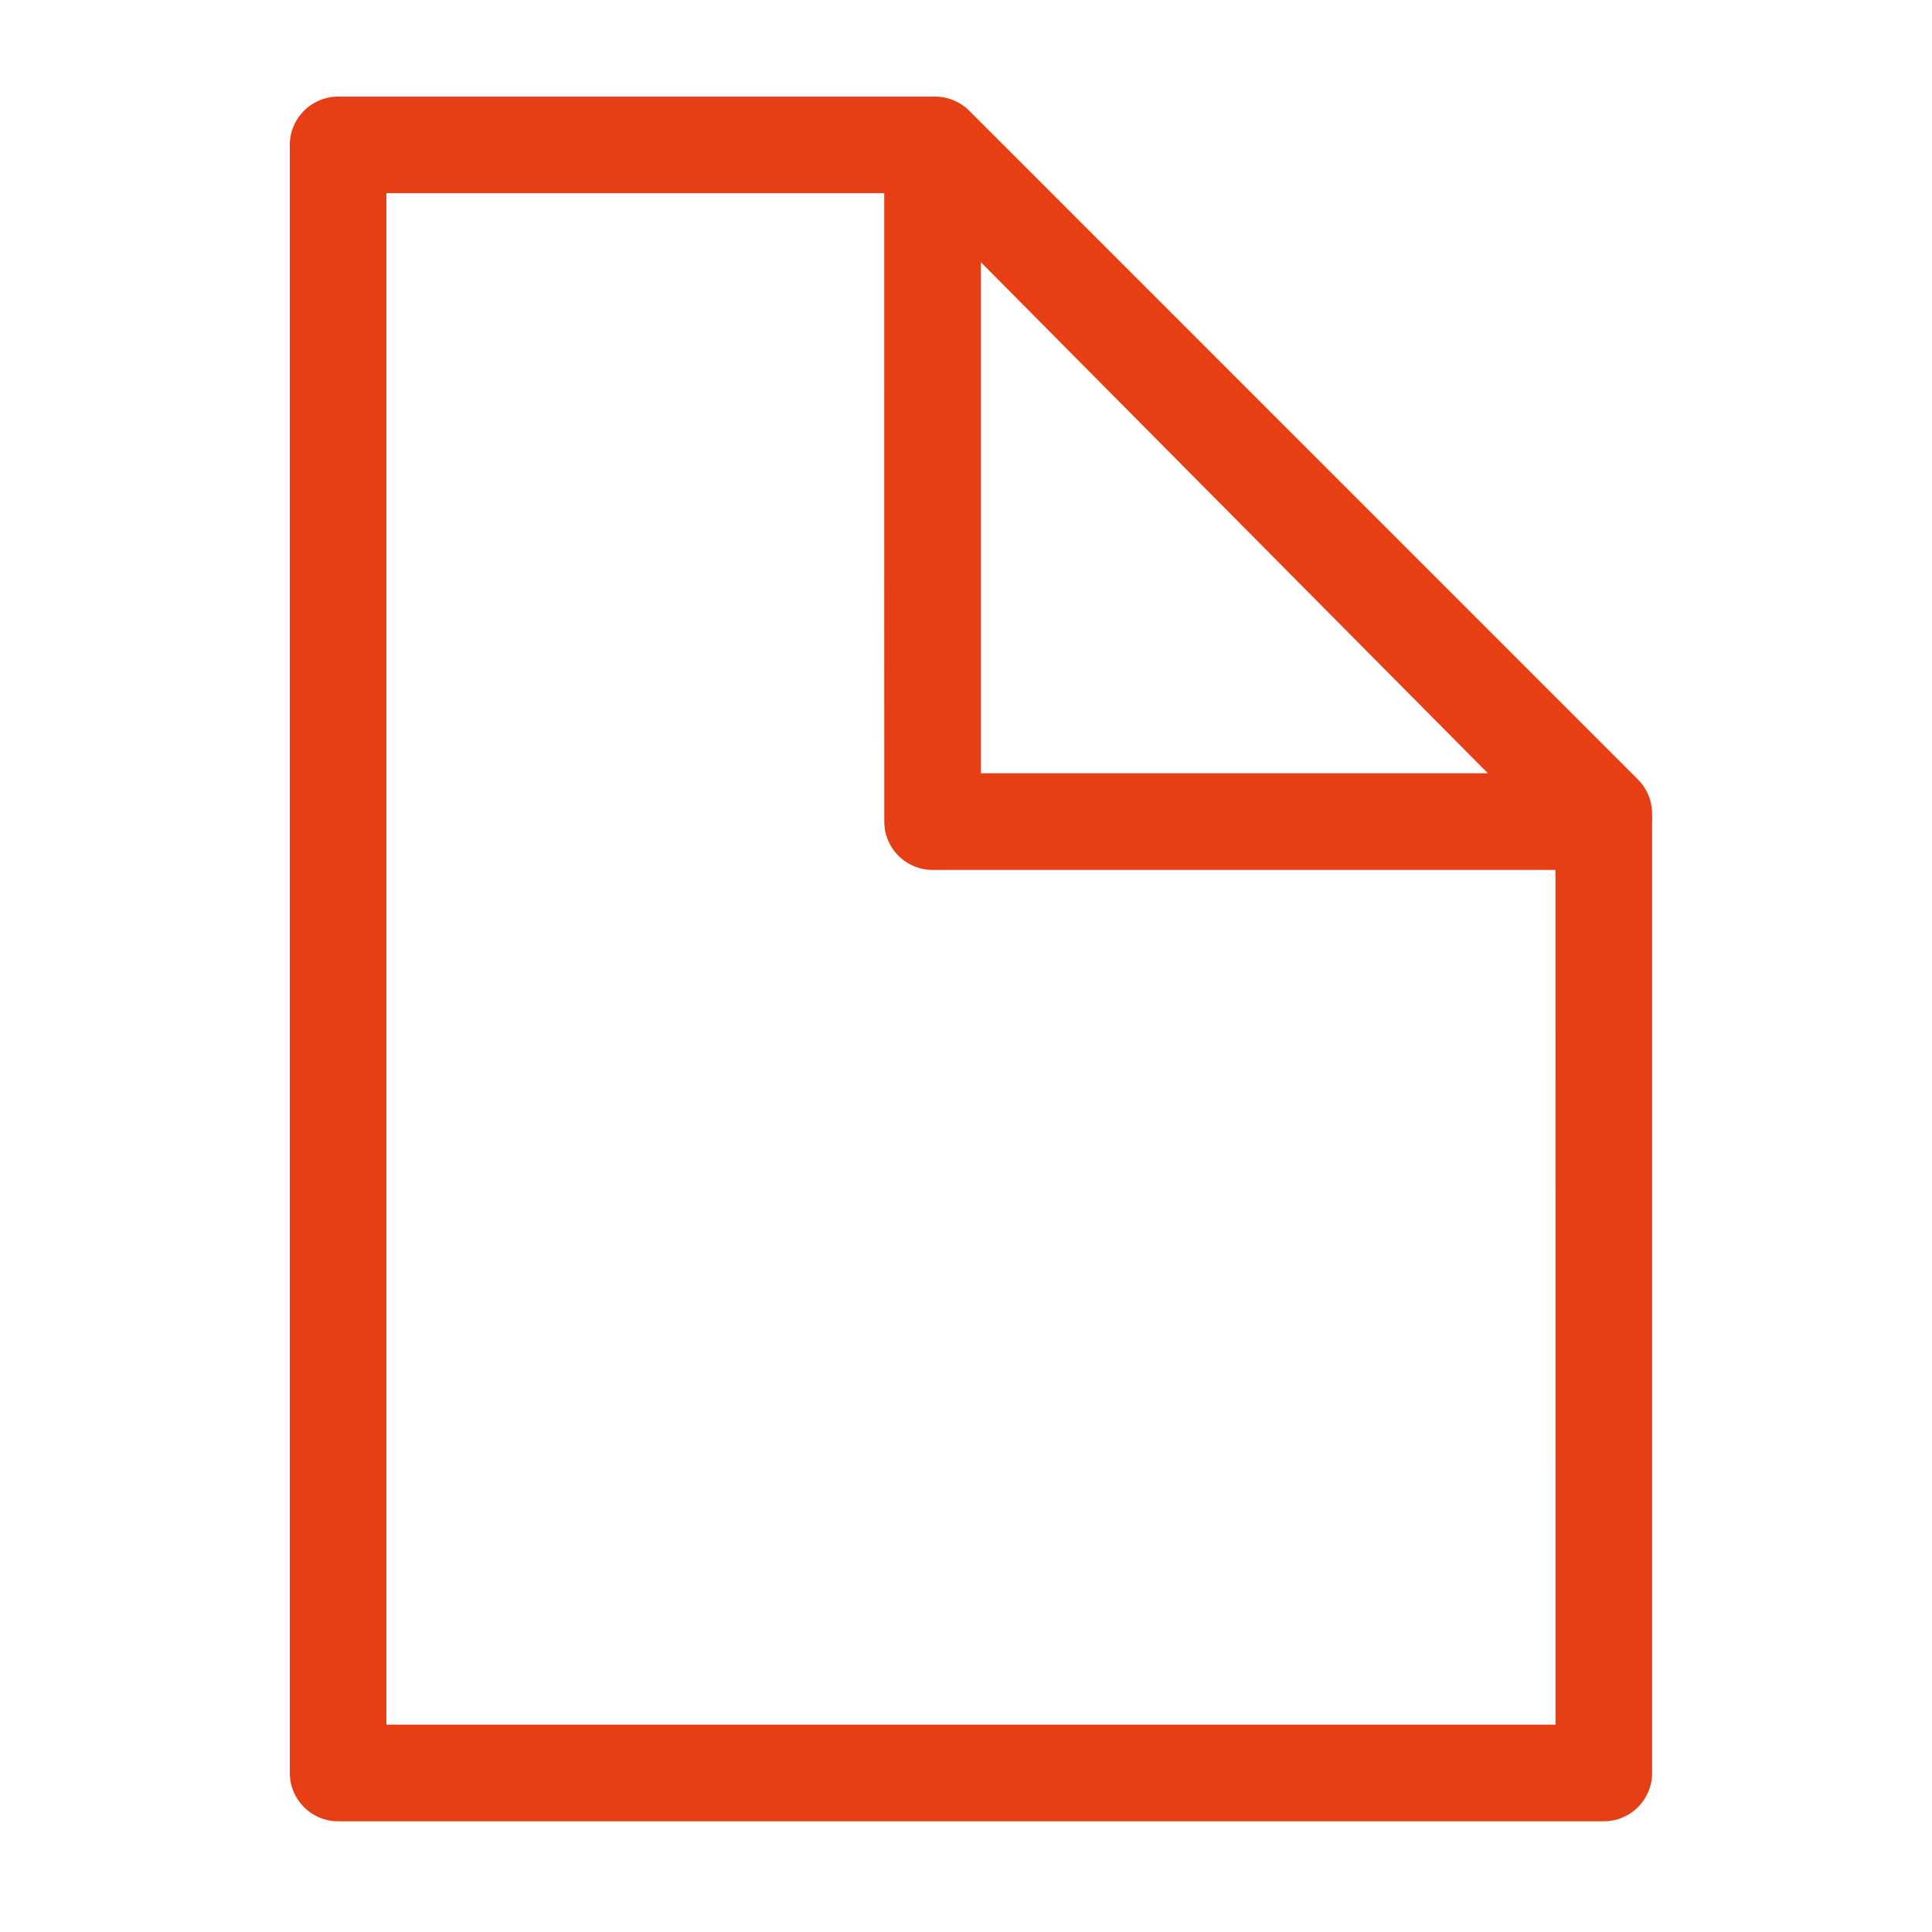
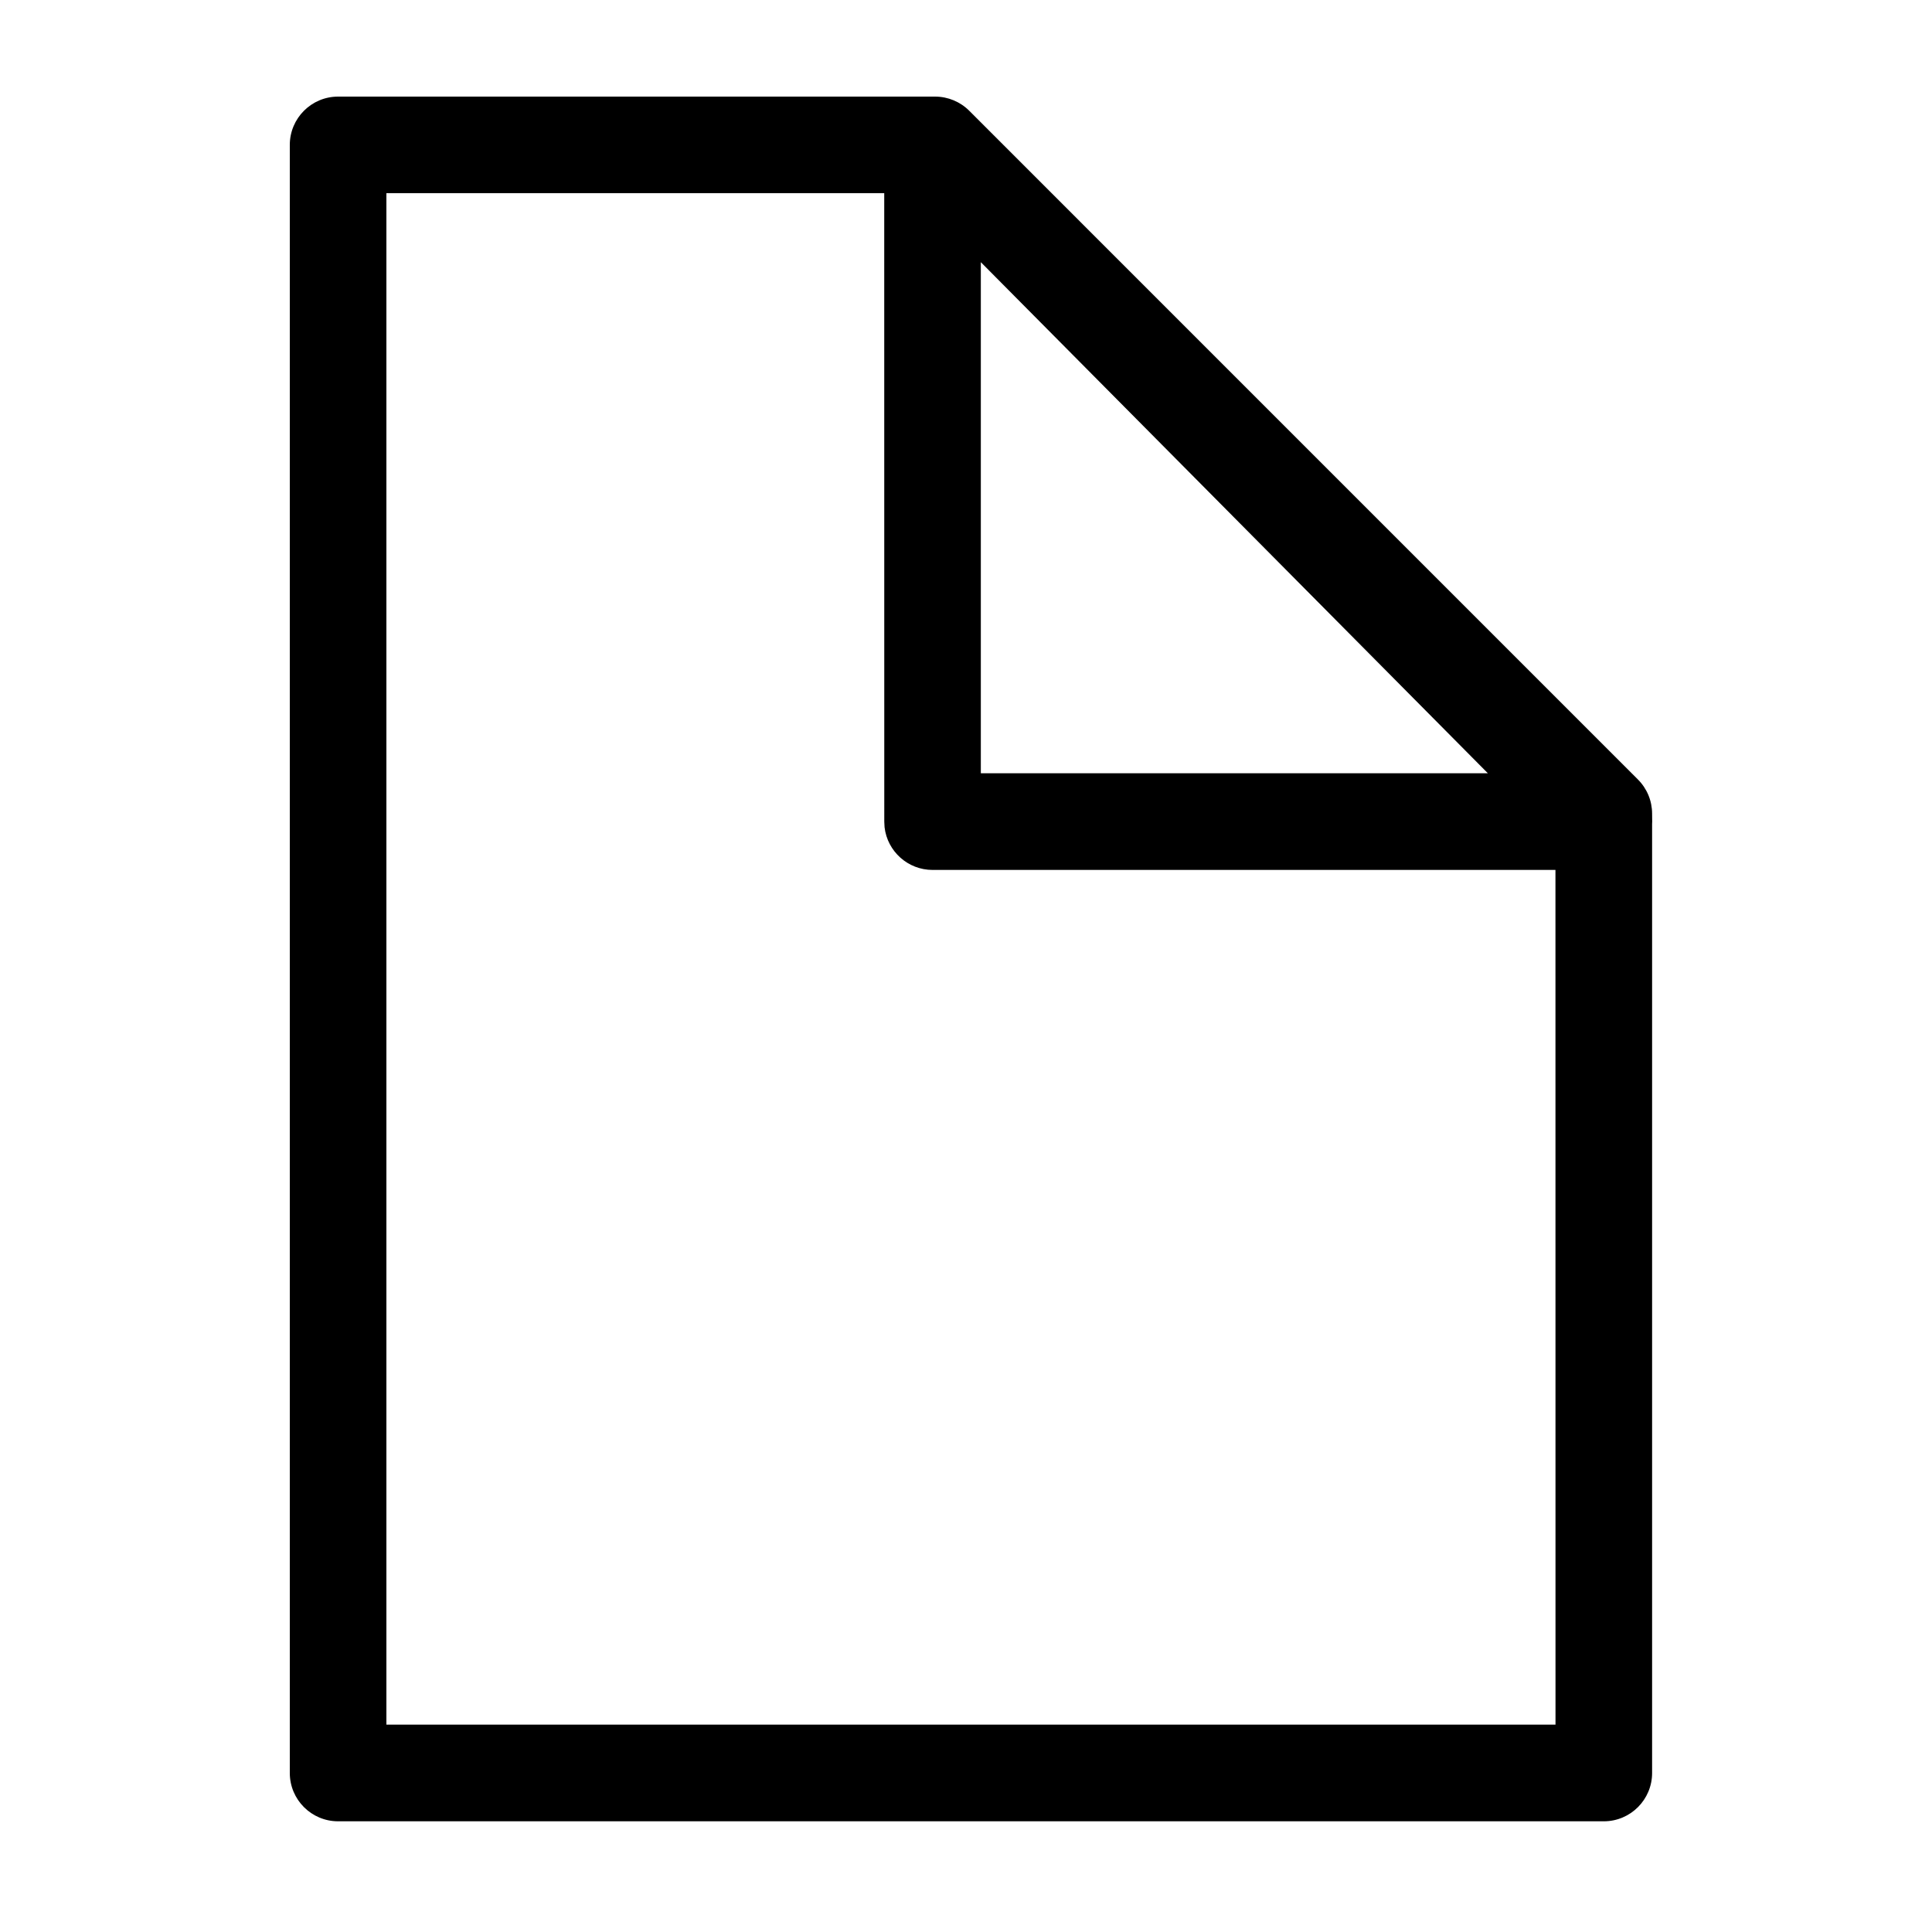
<svg xmlns="http://www.w3.org/2000/svg" xmlns:xlink="http://www.w3.org/1999/xlink" width="40px" height="40px" viewBox="0 0 40 40" version="1.1">
  <defs>
    <rect id="path-1" x="0" y="0" width="1440" height="287" />
    <filter x="-9.0%" y="-38.3%" width="118.1%" height="190.6%" filterUnits="objectBoundingBox" id="filter-2">
      <feOffset dx="0" dy="20" in="SourceAlpha" result="shadowOffsetOuter1" />
      <feGaussianBlur stdDeviation="40" in="shadowOffsetOuter1" result="shadowBlurOuter1" />
      <feColorMatrix values="0 0 0 0 0   0 0 0 0 0   0 0 0 0 0  0 0 0 0.2 0" type="matrix" in="shadowBlurOuter1" />
    </filter>
  </defs>
  <g id="Desktop-(For-Dev)" stroke="none" stroke-width="1" fill="none" fill-rule="evenodd">
    <g id="DEV-|-LAPDOnline-|-Dropdown" transform="translate(-335, -269)">
      <rect fill="#FFFFFF" x="0" y="0" width="1440" height="750" />
      <g id="Header" transform="translate(135, 288)" fill="#0F212B" font-family="PublicSans-Regular, Public Sans" font-size="22" font-weight="normal" letter-spacing="-0.25" line-spacing="28">
        <text id="The-Official-Site-of">
          <tspan x="0" y="22">The Official Site of the Los Angeles Police Department</tspan>
        </text>
      </g>
      <g id="Dropdown" transform="translate(0, 218)">
        <g id="DropdownBG">
          <use fill="black" fill-opacity="1" filter="url(#filter-2)" xlink:href="#path-1" />
          <use fill="#FFFFFF" fill-rule="evenodd" xlink:href="#path-1" />
        </g>
-         <g id="icon-file-orange" transform="translate(335, 51)" fill="#E73F15">
+         <g id="icon-file-orange" transform="translate(335, 51)" fill="#000">
          <path d="M19.363,2 C19.627,2.001 19.88,2.106 20.067,2.293 L20.067,2.293 L33.912,16.139 C34.1,16.327 34.205,16.581 34.205,16.846 L34.205,16.846 L34.206,16.952 C34.208,16.989 34.207,17.026 34.205,17.062 L34.205,36.708 C34.205,37.26 33.757,37.708 33.205,37.708 L33.205,37.708 L7,37.708 C6.448,37.708 6,37.26 6,36.708 L6,36.708 L6,3 C6,2.448 6.448,2 7,2 L7,2 Z M18.307,3.999 L8,3.999 L8,35.707 L32.205,35.707 L32.204,18.011 L19.308,18.011 C18.795,18.011 18.372,17.625 18.314,17.128 L18.308,17.011 L18.307,3.999 Z M20.307,5.428 L20.307,16.01 L30.805,16.01 L20.307,5.428 Z" id="icon-filepolicereport" />
        </g>
      </g>
    </g>
  </g>
</svg>
